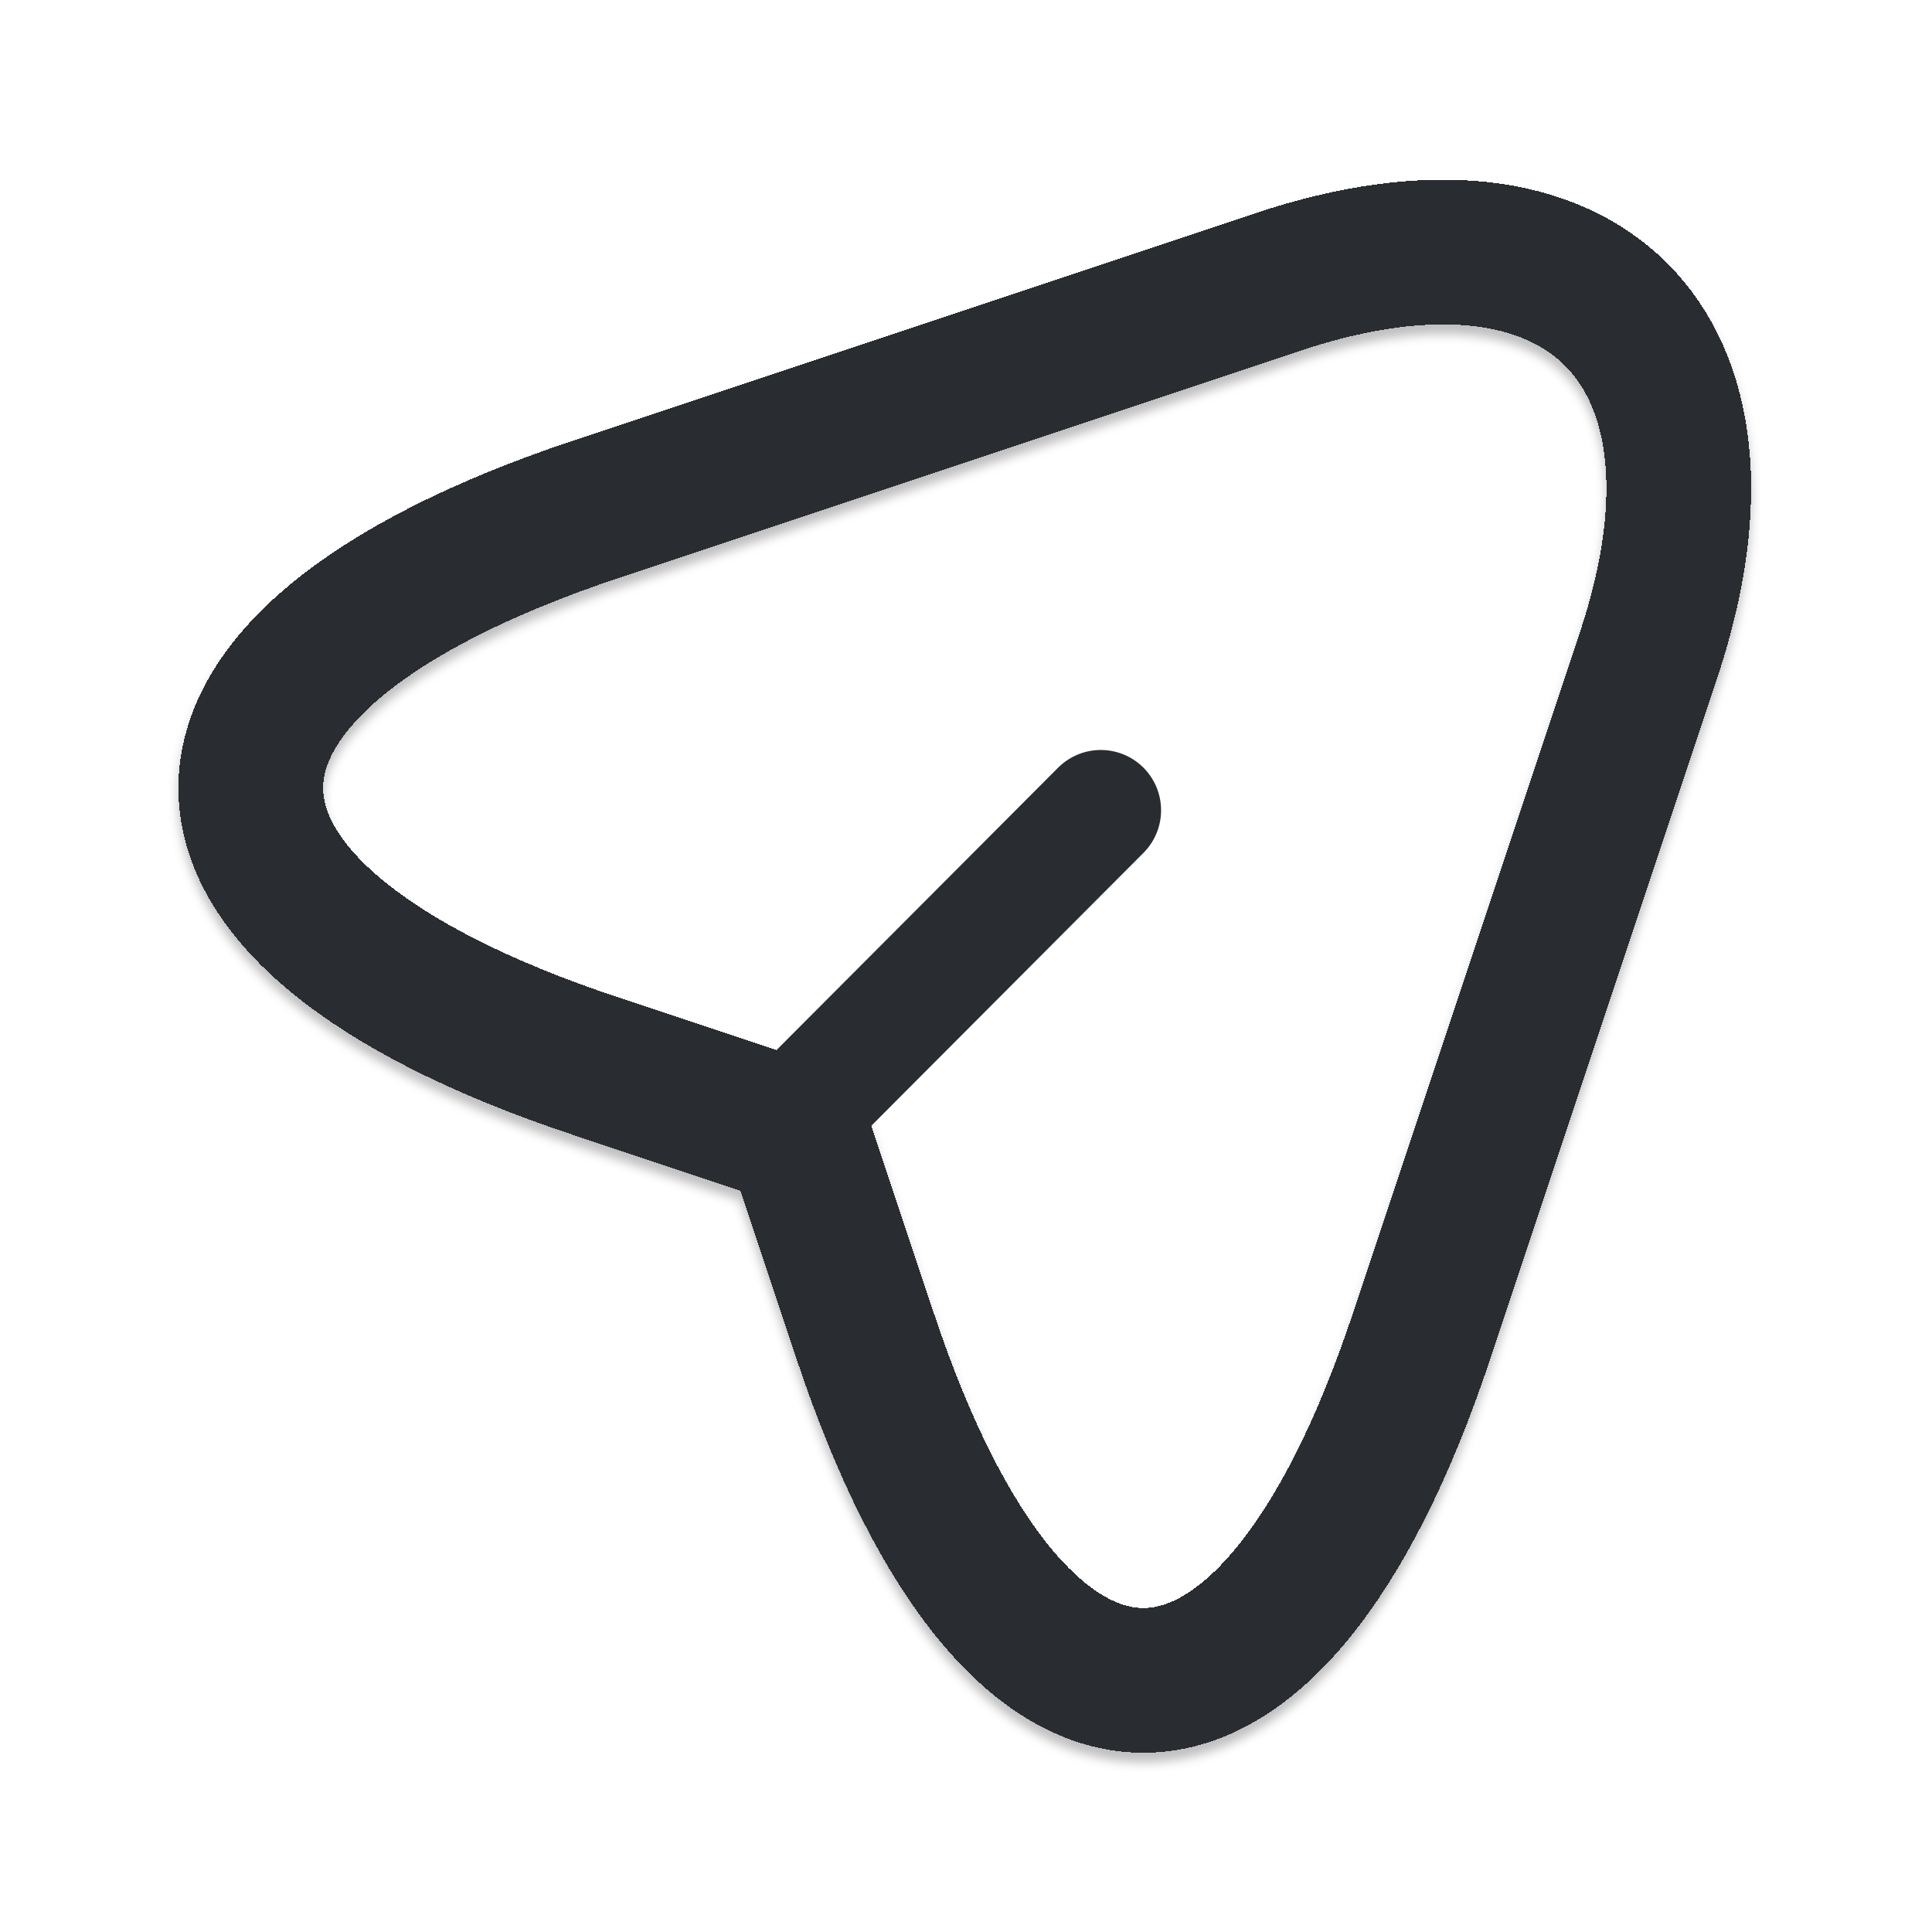
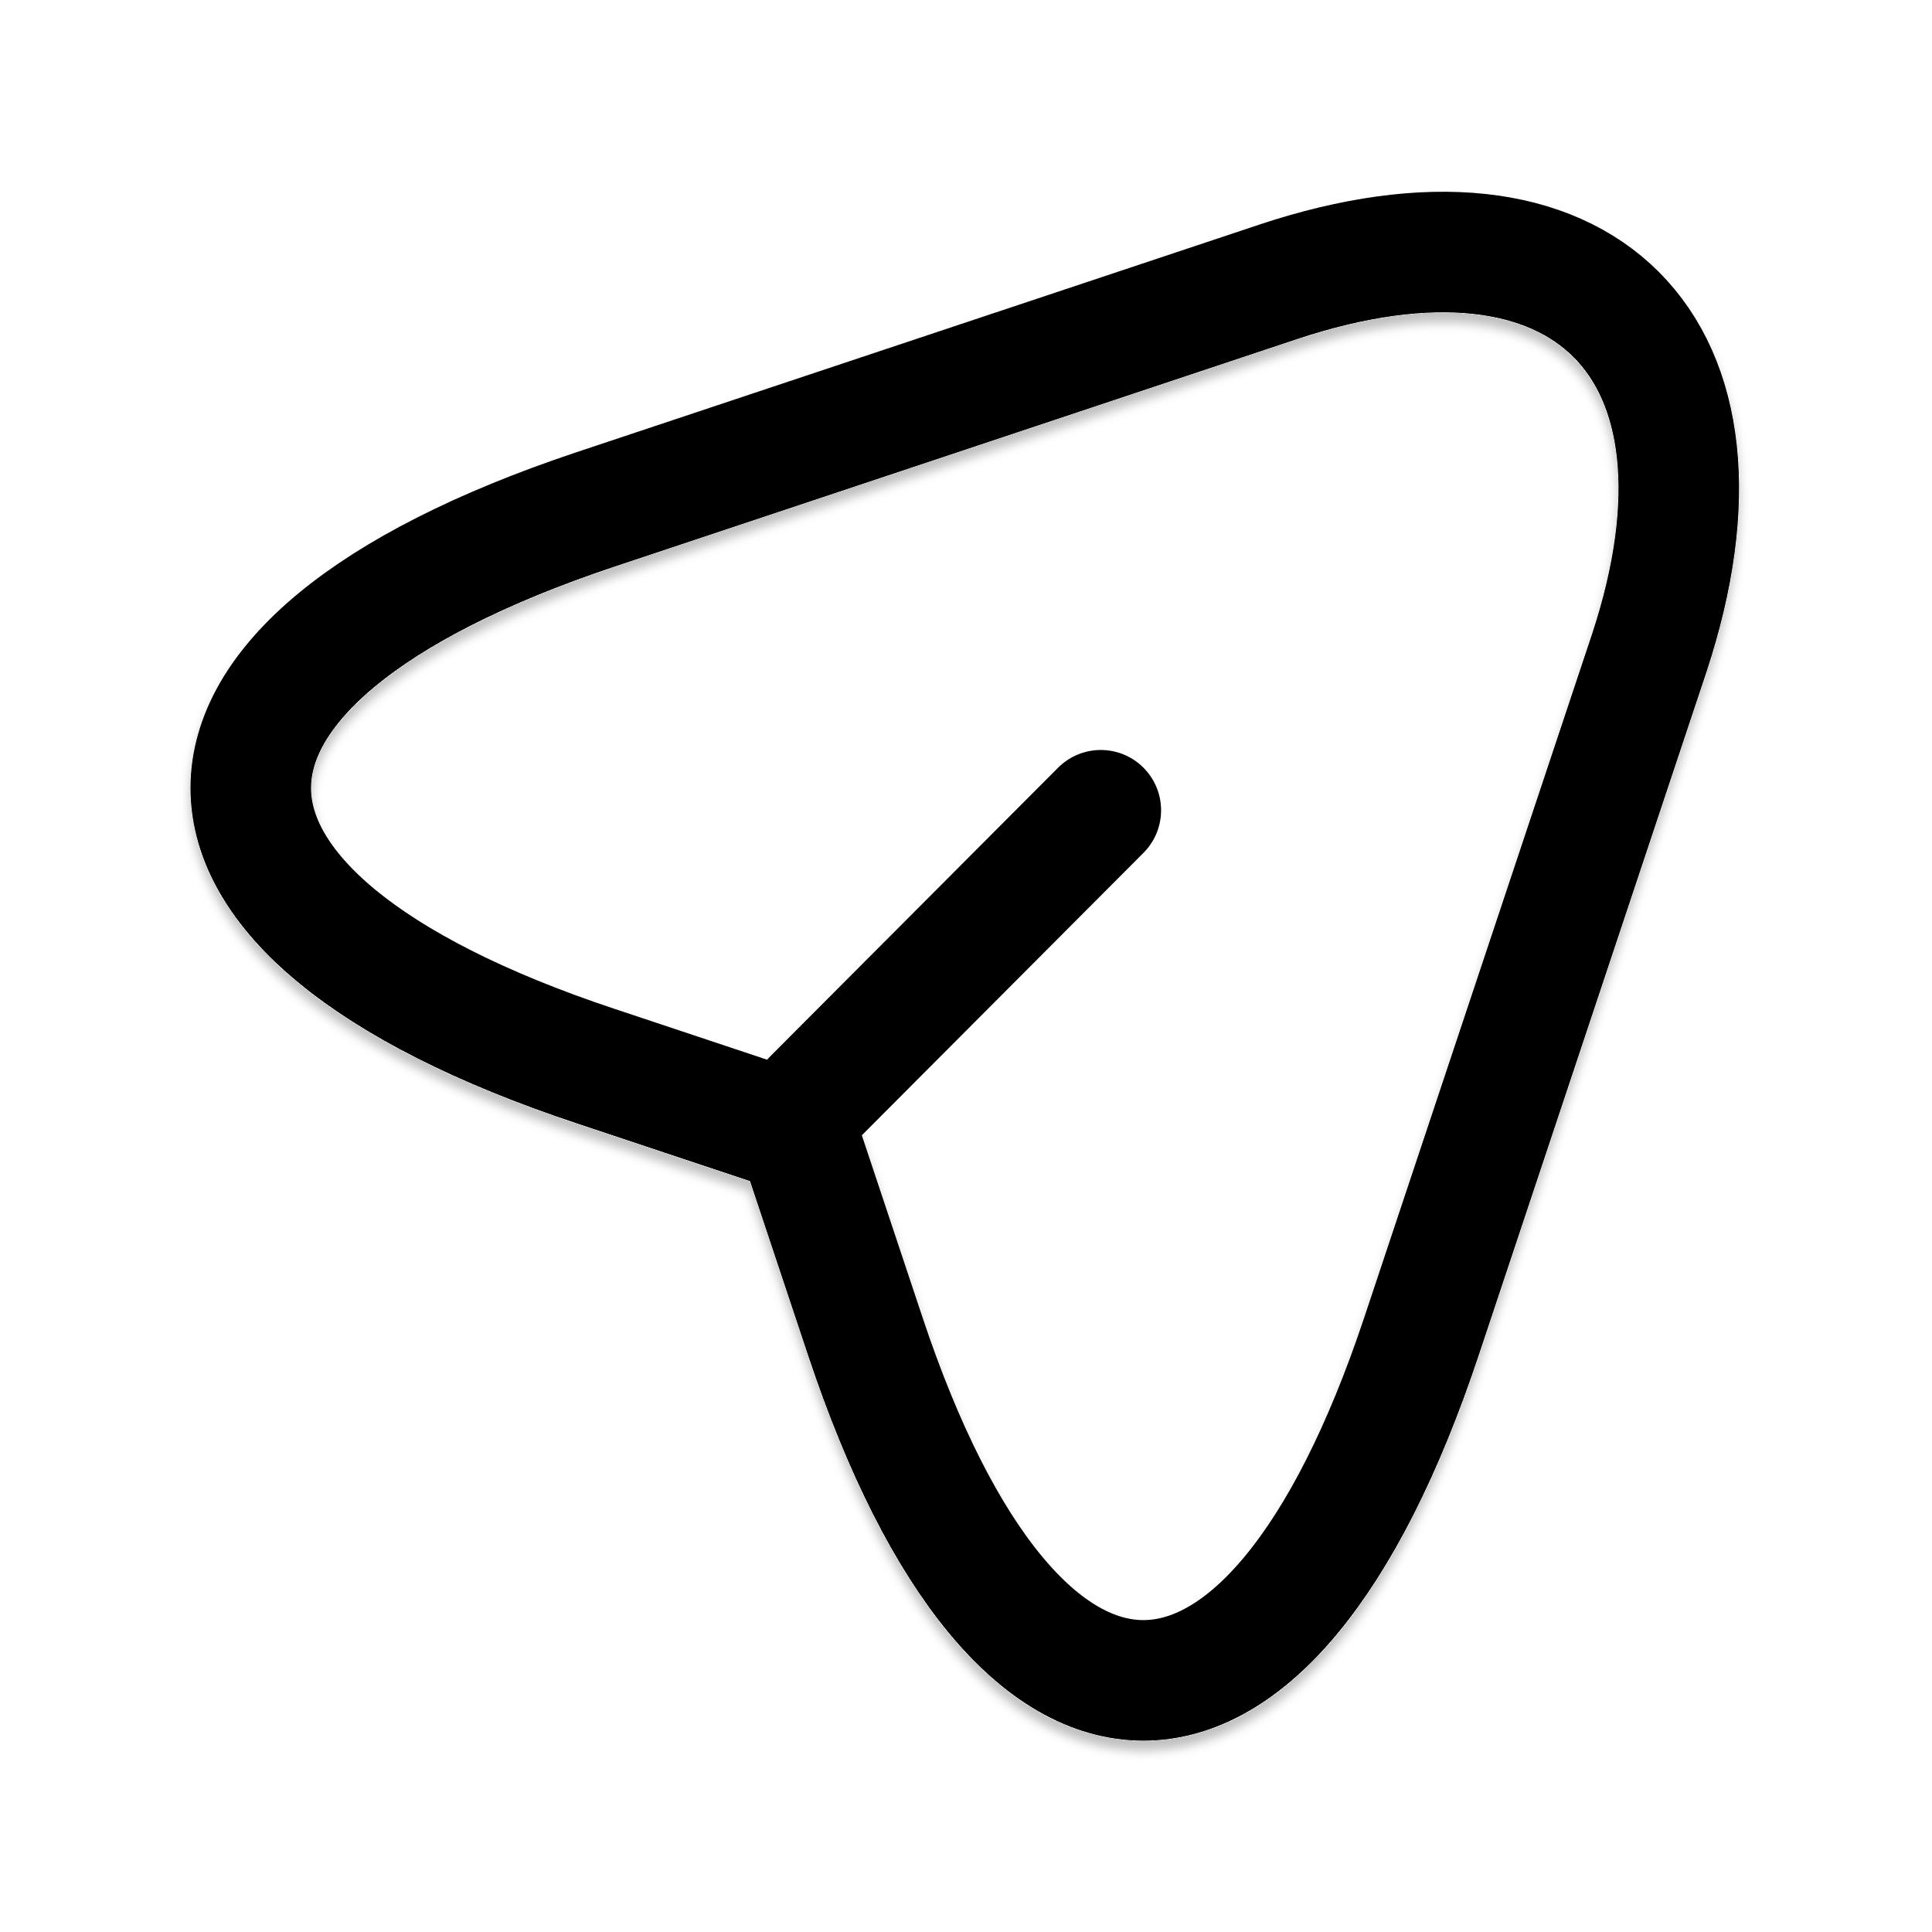
<svg xmlns="http://www.w3.org/2000/svg" width="801" height="801" viewBox="0 0 801 801" fill="none">
-   <g filter="url(#filter0_d_6815_2)">
-     <path d="M246.714 211.267L529.714 116.933C656.714 74.6 725.714 143.933 683.714 270.933L589.381 553.932C526.048 744.266 422.048 744.266 358.714 553.932L330.714 469.932L246.714 441.932C56.38 378.599 56.38 274.933 246.714 211.267Z" stroke="#292D32" stroke-width="60" stroke-linecap="round" stroke-linejoin="round" shape-rendering="crispEdges" />
+   <g filter="url(#filter0_d_9600_3089)">
+     <path d="M246.714 211.267L529.714 116.933C656.714 74.6 725.714 143.933 683.714 270.933L589.381 553.932C526.048 744.266 422.048 744.266 358.714 553.932L330.714 469.932L246.714 441.932C56.38 378.599 56.38 274.933 246.714 211.267Z" stroke-width="50" stroke-linecap="round" stroke-linejoin="round" stroke="black" />
  </g>
-   <path d="M337.047 455.602L456.381 335.936" stroke="#292D32" stroke-width="50" stroke-linecap="round" stroke-linejoin="round" />
+   <path d="M337.047 455.602L456.381 335.936" stroke-width="50" stroke-linecap="round" stroke-linejoin="round" stroke="black" />
  <defs>
-     <filter id="filter0_d_6815_2" x="69.964" y="74.534" width="660.021" height="660.148" filterUnits="userSpaceOnUse" color-interpolation-filters="sRGB">
+     <filter id="filter0_d_9600_3089" x="74.964" y="79.529" width="650.027" height="650.153" filterUnits="userSpaceOnUse" color-interpolation-filters="sRGB">
      <feFlood flood-opacity="0" result="BackgroundImageFix" />
      <feColorMatrix in="SourceAlpha" type="matrix" values="0 0 0 0 0 0 0 0 0 0 0 0 0 0 0 0 0 0 127 0" result="hardAlpha" />
      <feOffset dy="4" />
      <feGaussianBlur stdDeviation="2" />
      <feComposite in2="hardAlpha" operator="out" />
      <feColorMatrix type="matrix" values="0 0 0 0 0 0 0 0 0 0 0 0 0 0 0 0 0 0 0.25 0" />
-       <feBlend mode="normal" in2="BackgroundImageFix" result="effect1_dropShadow_6815_2" />
-       <feBlend mode="normal" in="SourceGraphic" in2="effect1_dropShadow_6815_2" result="shape" />
+       <feBlend mode="normal" in2="BackgroundImageFix" result="effect1_dropShadow_9600_3089" />
+       <feBlend mode="normal" in="SourceGraphic" in2="effect1_dropShadow_9600_3089" result="shape" />
    </filter>
  </defs>
</svg>
